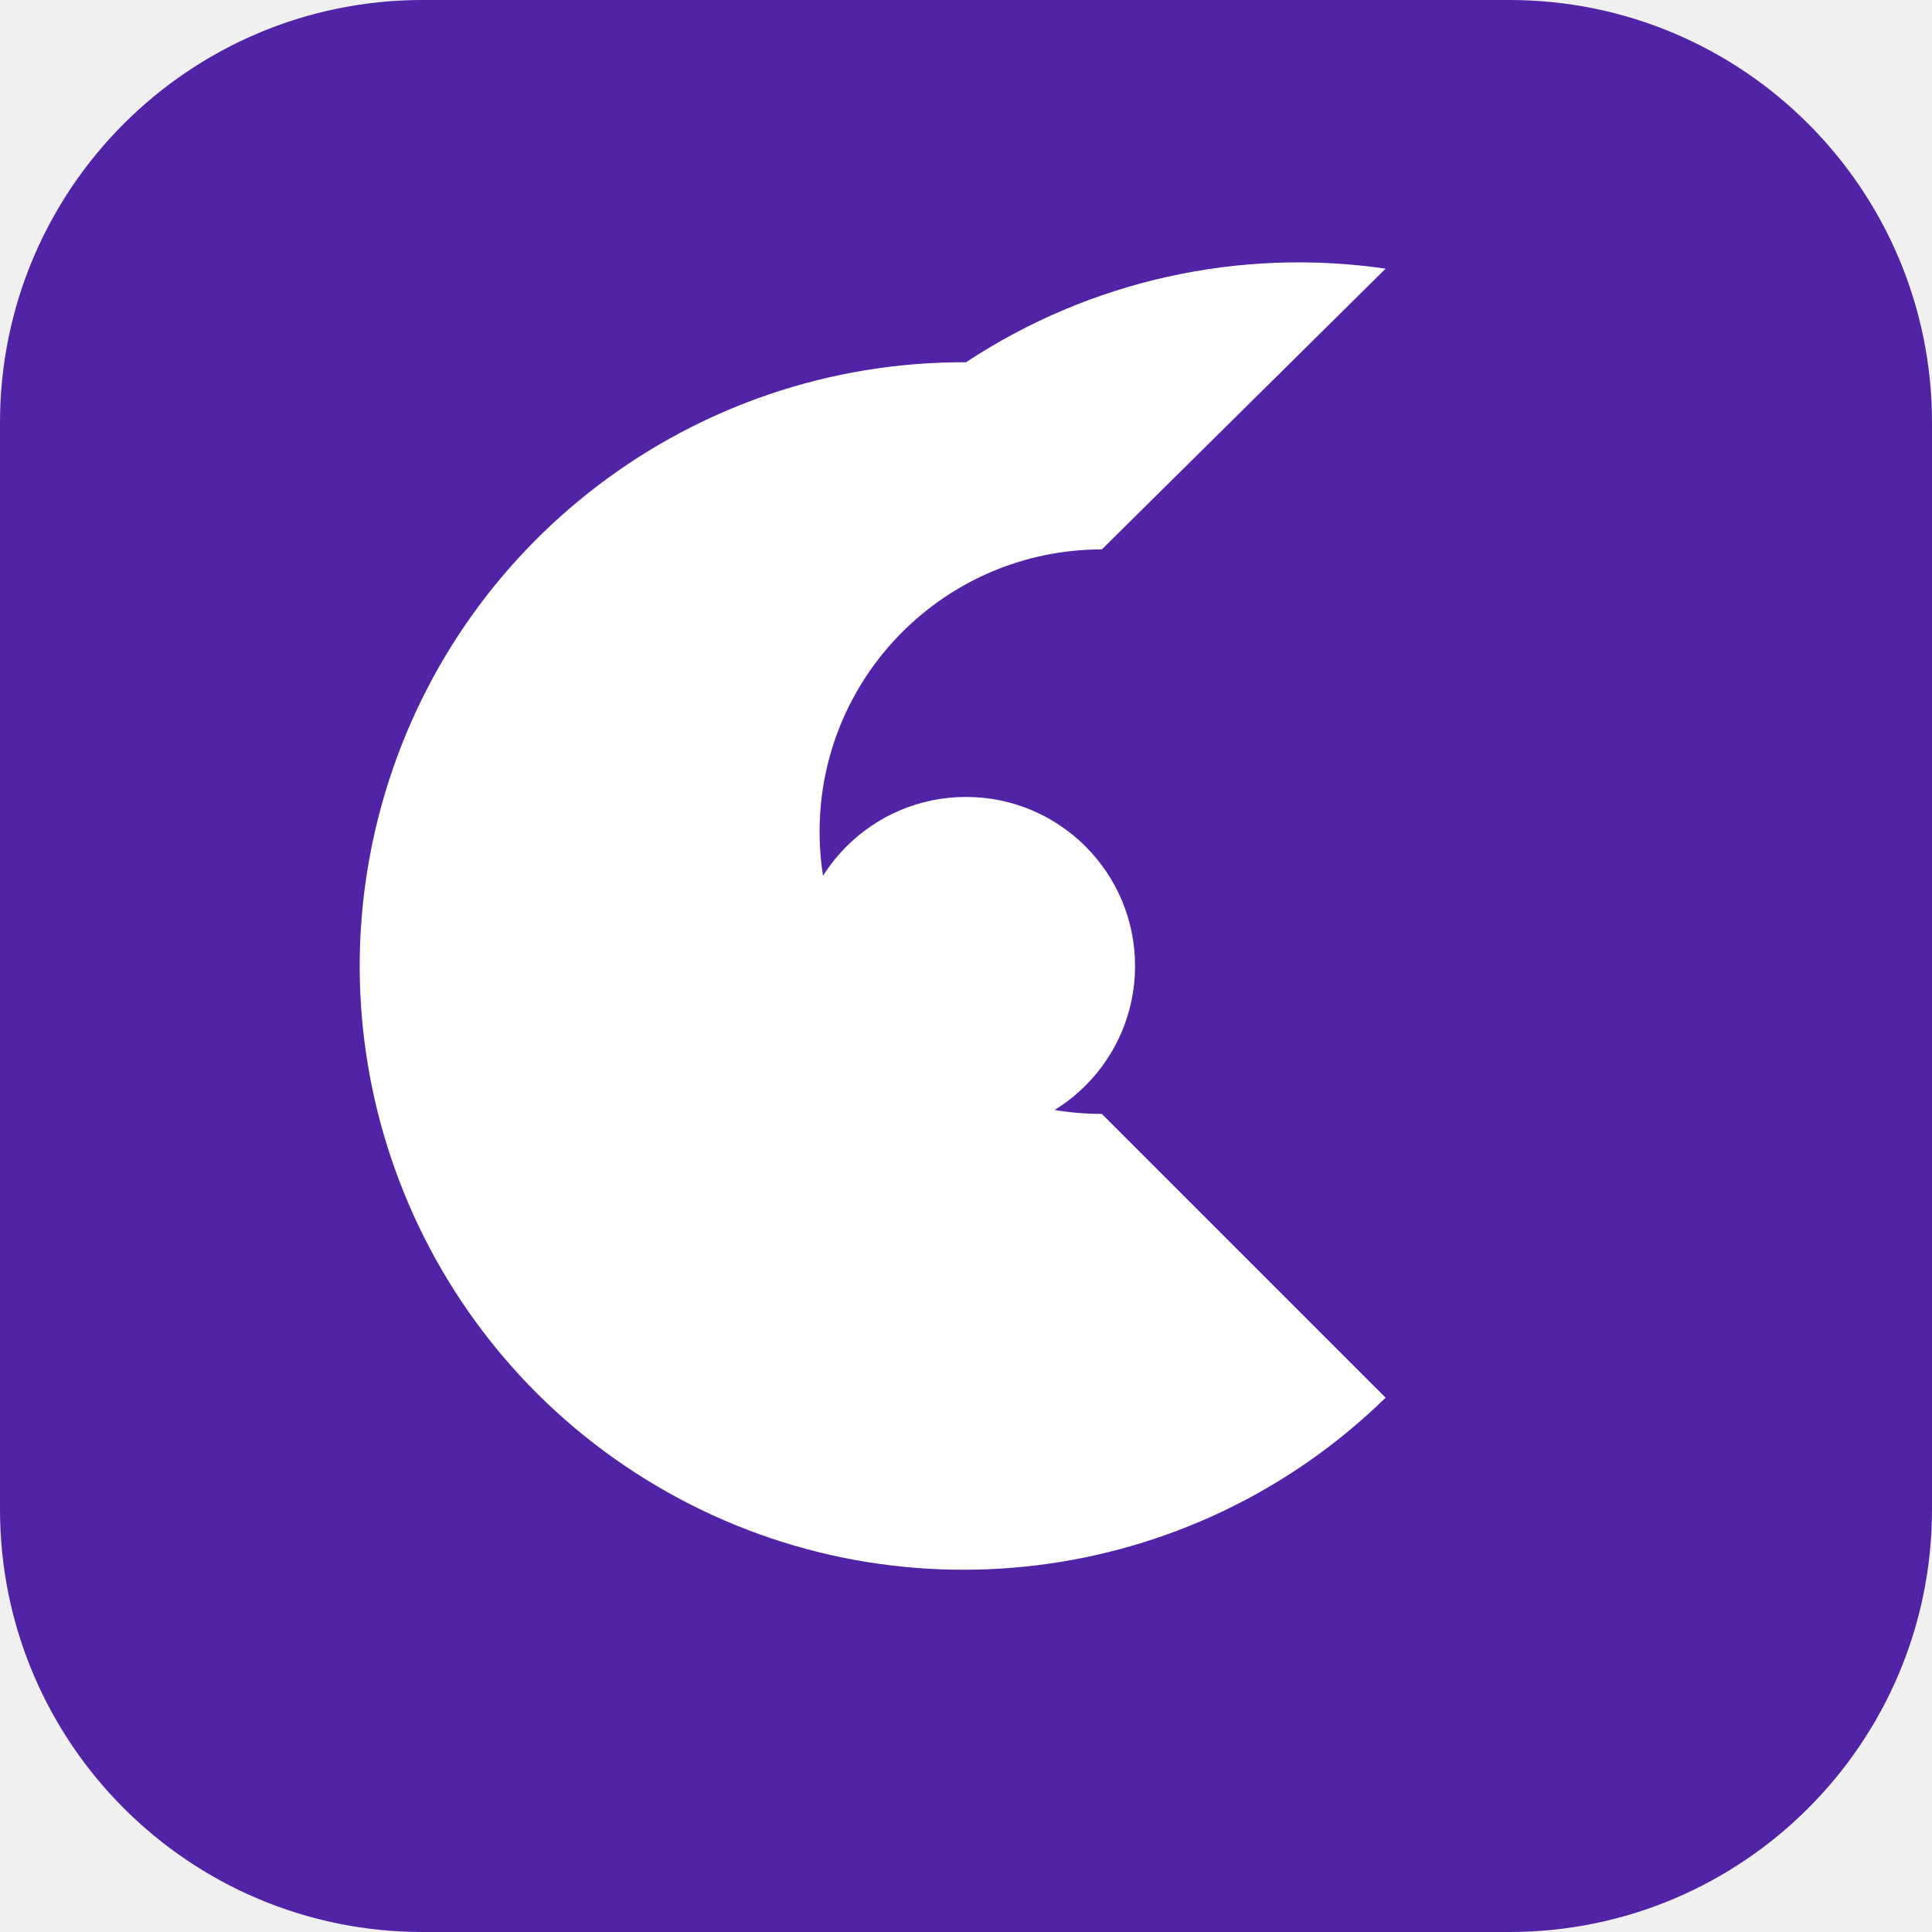
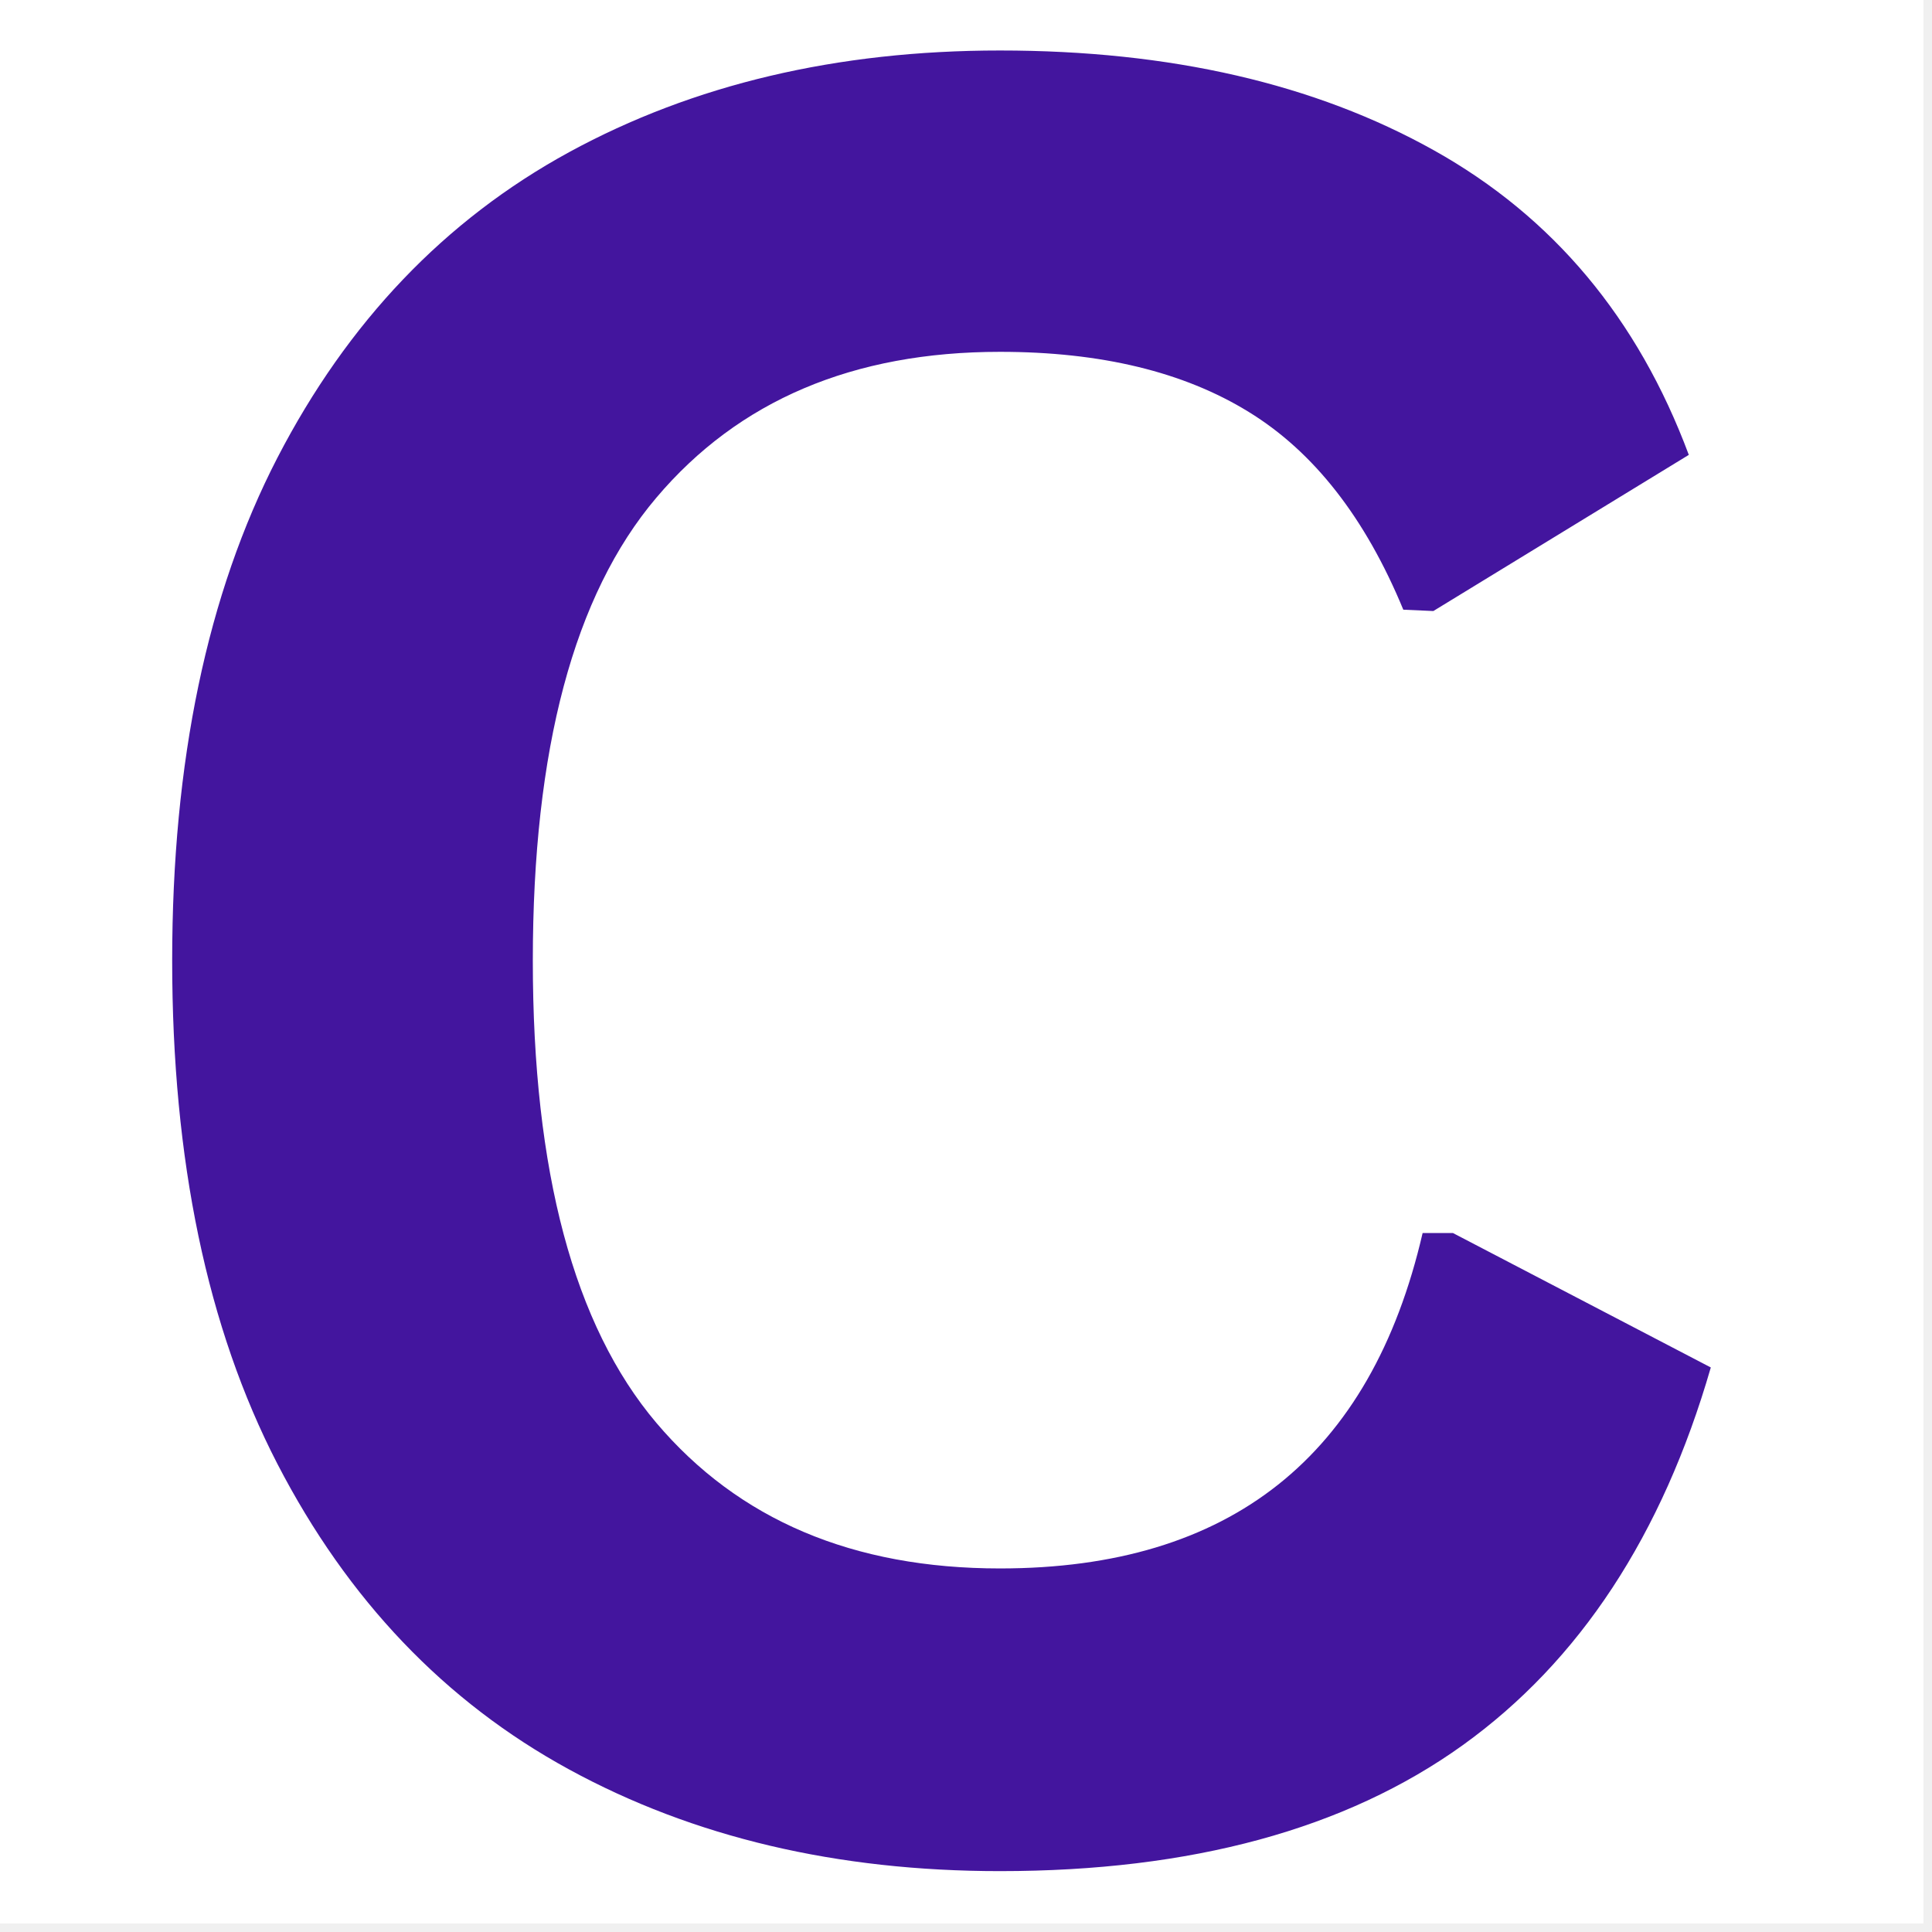
- <svg xmlns="http://www.w3.org/2000/svg" width="64" height="64" viewBox="0 0 64 64" role="img" aria-label="Civic Tobacco Machinery">
-   <rect width="64" height="64" rx="14" fill="#5023a7" />
-   <path d="M32 12 a20 20 0 1 0 13.9 34.3 l-9.4-9.4 a6.7 6.7 0 1 1 0-18.7 L45.9 8.9 A20 20 0 0 0 32 12 Z" fill="#ffffff" />
-   <circle cx="32" cy="32" r="5.6" fill="#ffffff" />
+ <svg xmlns="http://www.w3.org/2000/svg" width="150" zoomAndPan="magnify" viewBox="0 0 112.5 112.5" height="150" preserveAspectRatio="xMidYMid meet" version="1.0">
+   <defs>
+     <g />
+     <clipPath id="2679c61f73">
+       <path d="M 0 0 L 112.004 0 L 112.004 112.004 L 0 112.004 Z M 0 0 " clip-rule="nonzero" />
+     </clipPath>
+     <clipPath id="50cba0cdd7">
+       <path d="M 1 0 L 111 0 L 111 112.004 L 1 112.004 Z M 1 0 " clip-rule="nonzero" />
+     </clipPath>
+     <clipPath id="6a263f98b4">
+       <rect x="0" width="110" y="0" height="113" />
+     </clipPath>
+   </defs>
+   <g clip-path="url(#2679c61f73)">
+     <path fill="#ffffff" d="M 0 0 L 112.004 0 L 112.004 112.004 L 0 112.004 Z M 0 0 " fill-opacity="1" fill-rule="nonzero" />
+     <path fill="#ffffff" d="M 0 0 L 112.004 0 L 112.004 112.004 L 0 112.004 Z M 0 0 " fill-opacity="1" fill-rule="nonzero" />
+   </g>
+   <g clip-path="url(#50cba0cdd7)">
+     <g transform="matrix(1, 0, 0, 1, 1, -0.000000000000000624)">
+       <g clip-path="url(#6a263f98b4)">
+         <g fill="#43159e" fill-opacity="1">
+           <g transform="translate(0.916931, 107.4712)">
+             <g>
+               <path d="M 56.312 1.484 C 46.82 1.484 38.457 -0.488 31.219 -4.438 C 23.988 -8.383 18.328 -14.316 14.234 -22.234 C 10.148 -30.148 8.109 -39.914 8.109 -51.531 C 8.109 -63.133 10.148 -72.895 14.234 -80.812 C 18.328 -88.727 23.988 -94.66 31.219 -98.609 C 38.457 -102.555 46.82 -104.531 56.312 -104.531 C 66.227 -104.531 74.648 -102.594 81.578 -98.719 C 88.516 -94.844 93.461 -88.93 96.422 -80.984 L 81.547 -71.891 L 79.797 -71.969 C 77.586 -77.32 74.586 -81.16 70.797 -83.484 C 67.016 -85.816 62.188 -86.984 56.312 -86.984 C 47.758 -86.984 41.086 -84.148 36.297 -78.484 C 31.504 -72.828 29.109 -63.844 29.109 -51.531 C 29.109 -39.258 31.504 -30.289 36.297 -24.625 C 41.086 -18.969 47.758 -16.141 56.312 -16.141 C 69.707 -16.141 77.91 -22.648 80.922 -35.672 L 82.688 -35.672 L 97.703 -27.844 C 94.879 -18.07 90.062 -10.738 83.25 -5.844 C 76.438 -0.957 67.457 1.484 56.312 1.484 Z M 56.312 1.484 " />
+             </g>
+           </g>
+         </g>
+       </g>
+     </g>
+   </g>
</svg>
